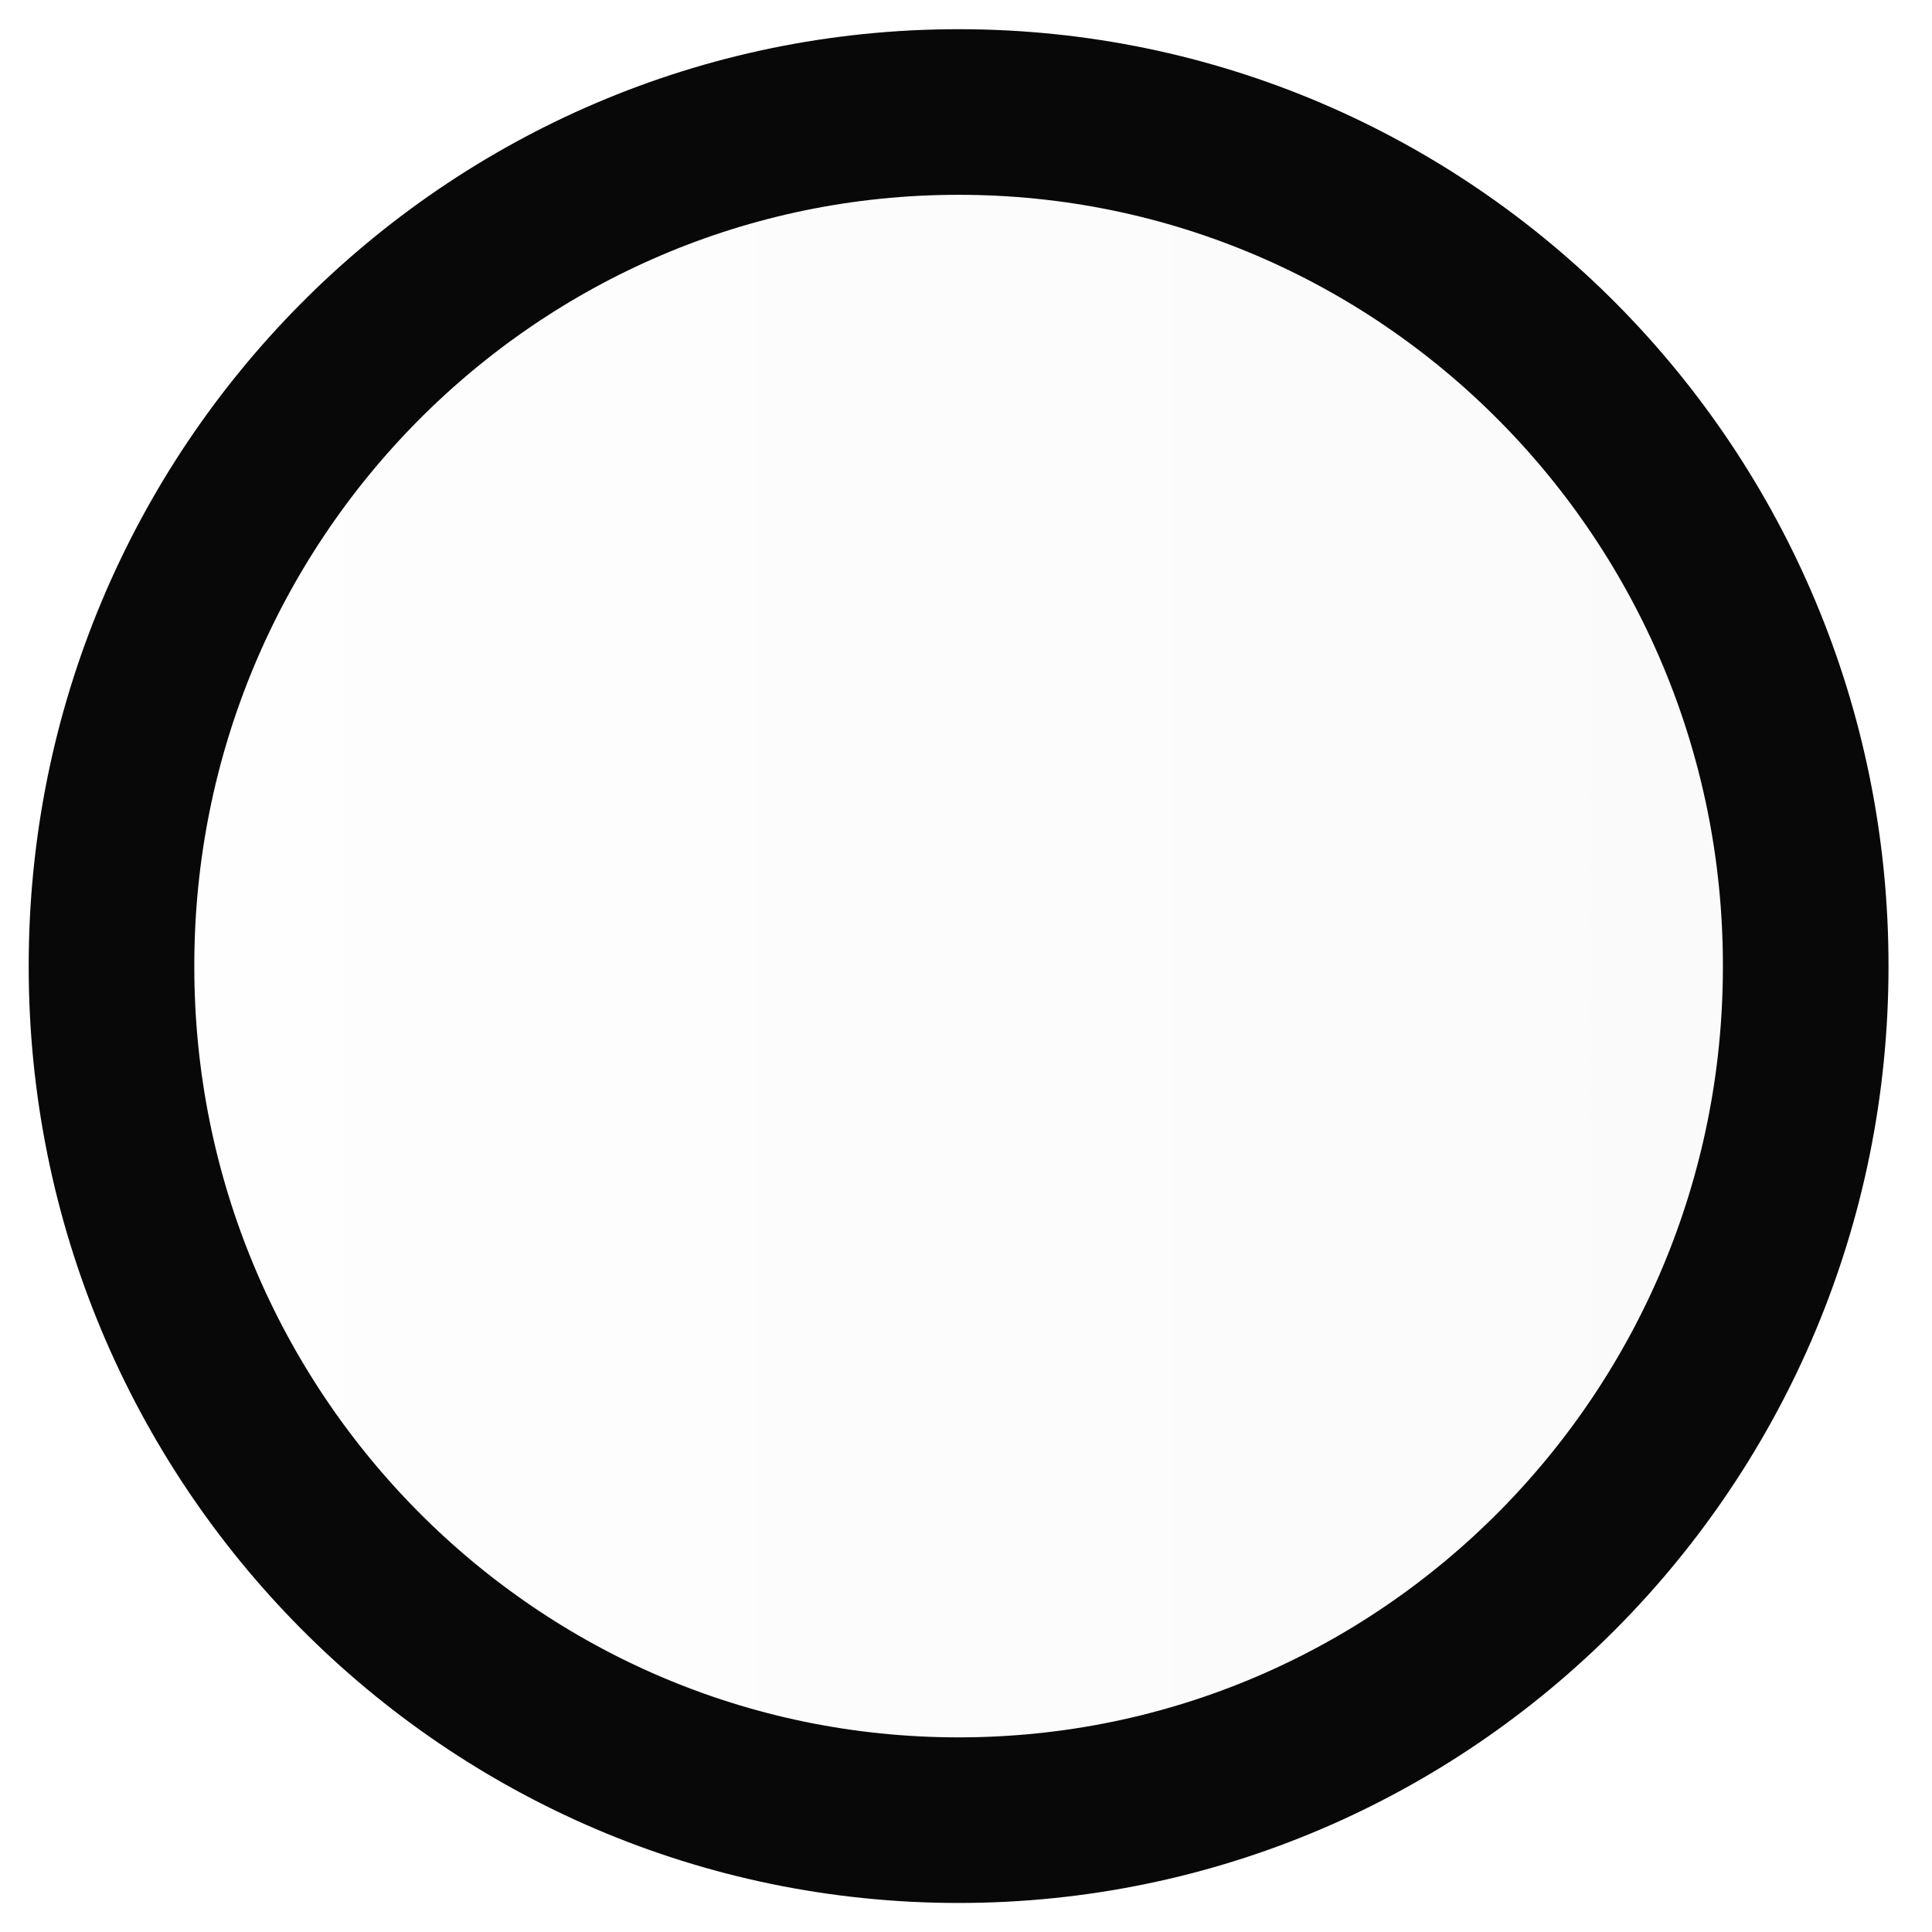
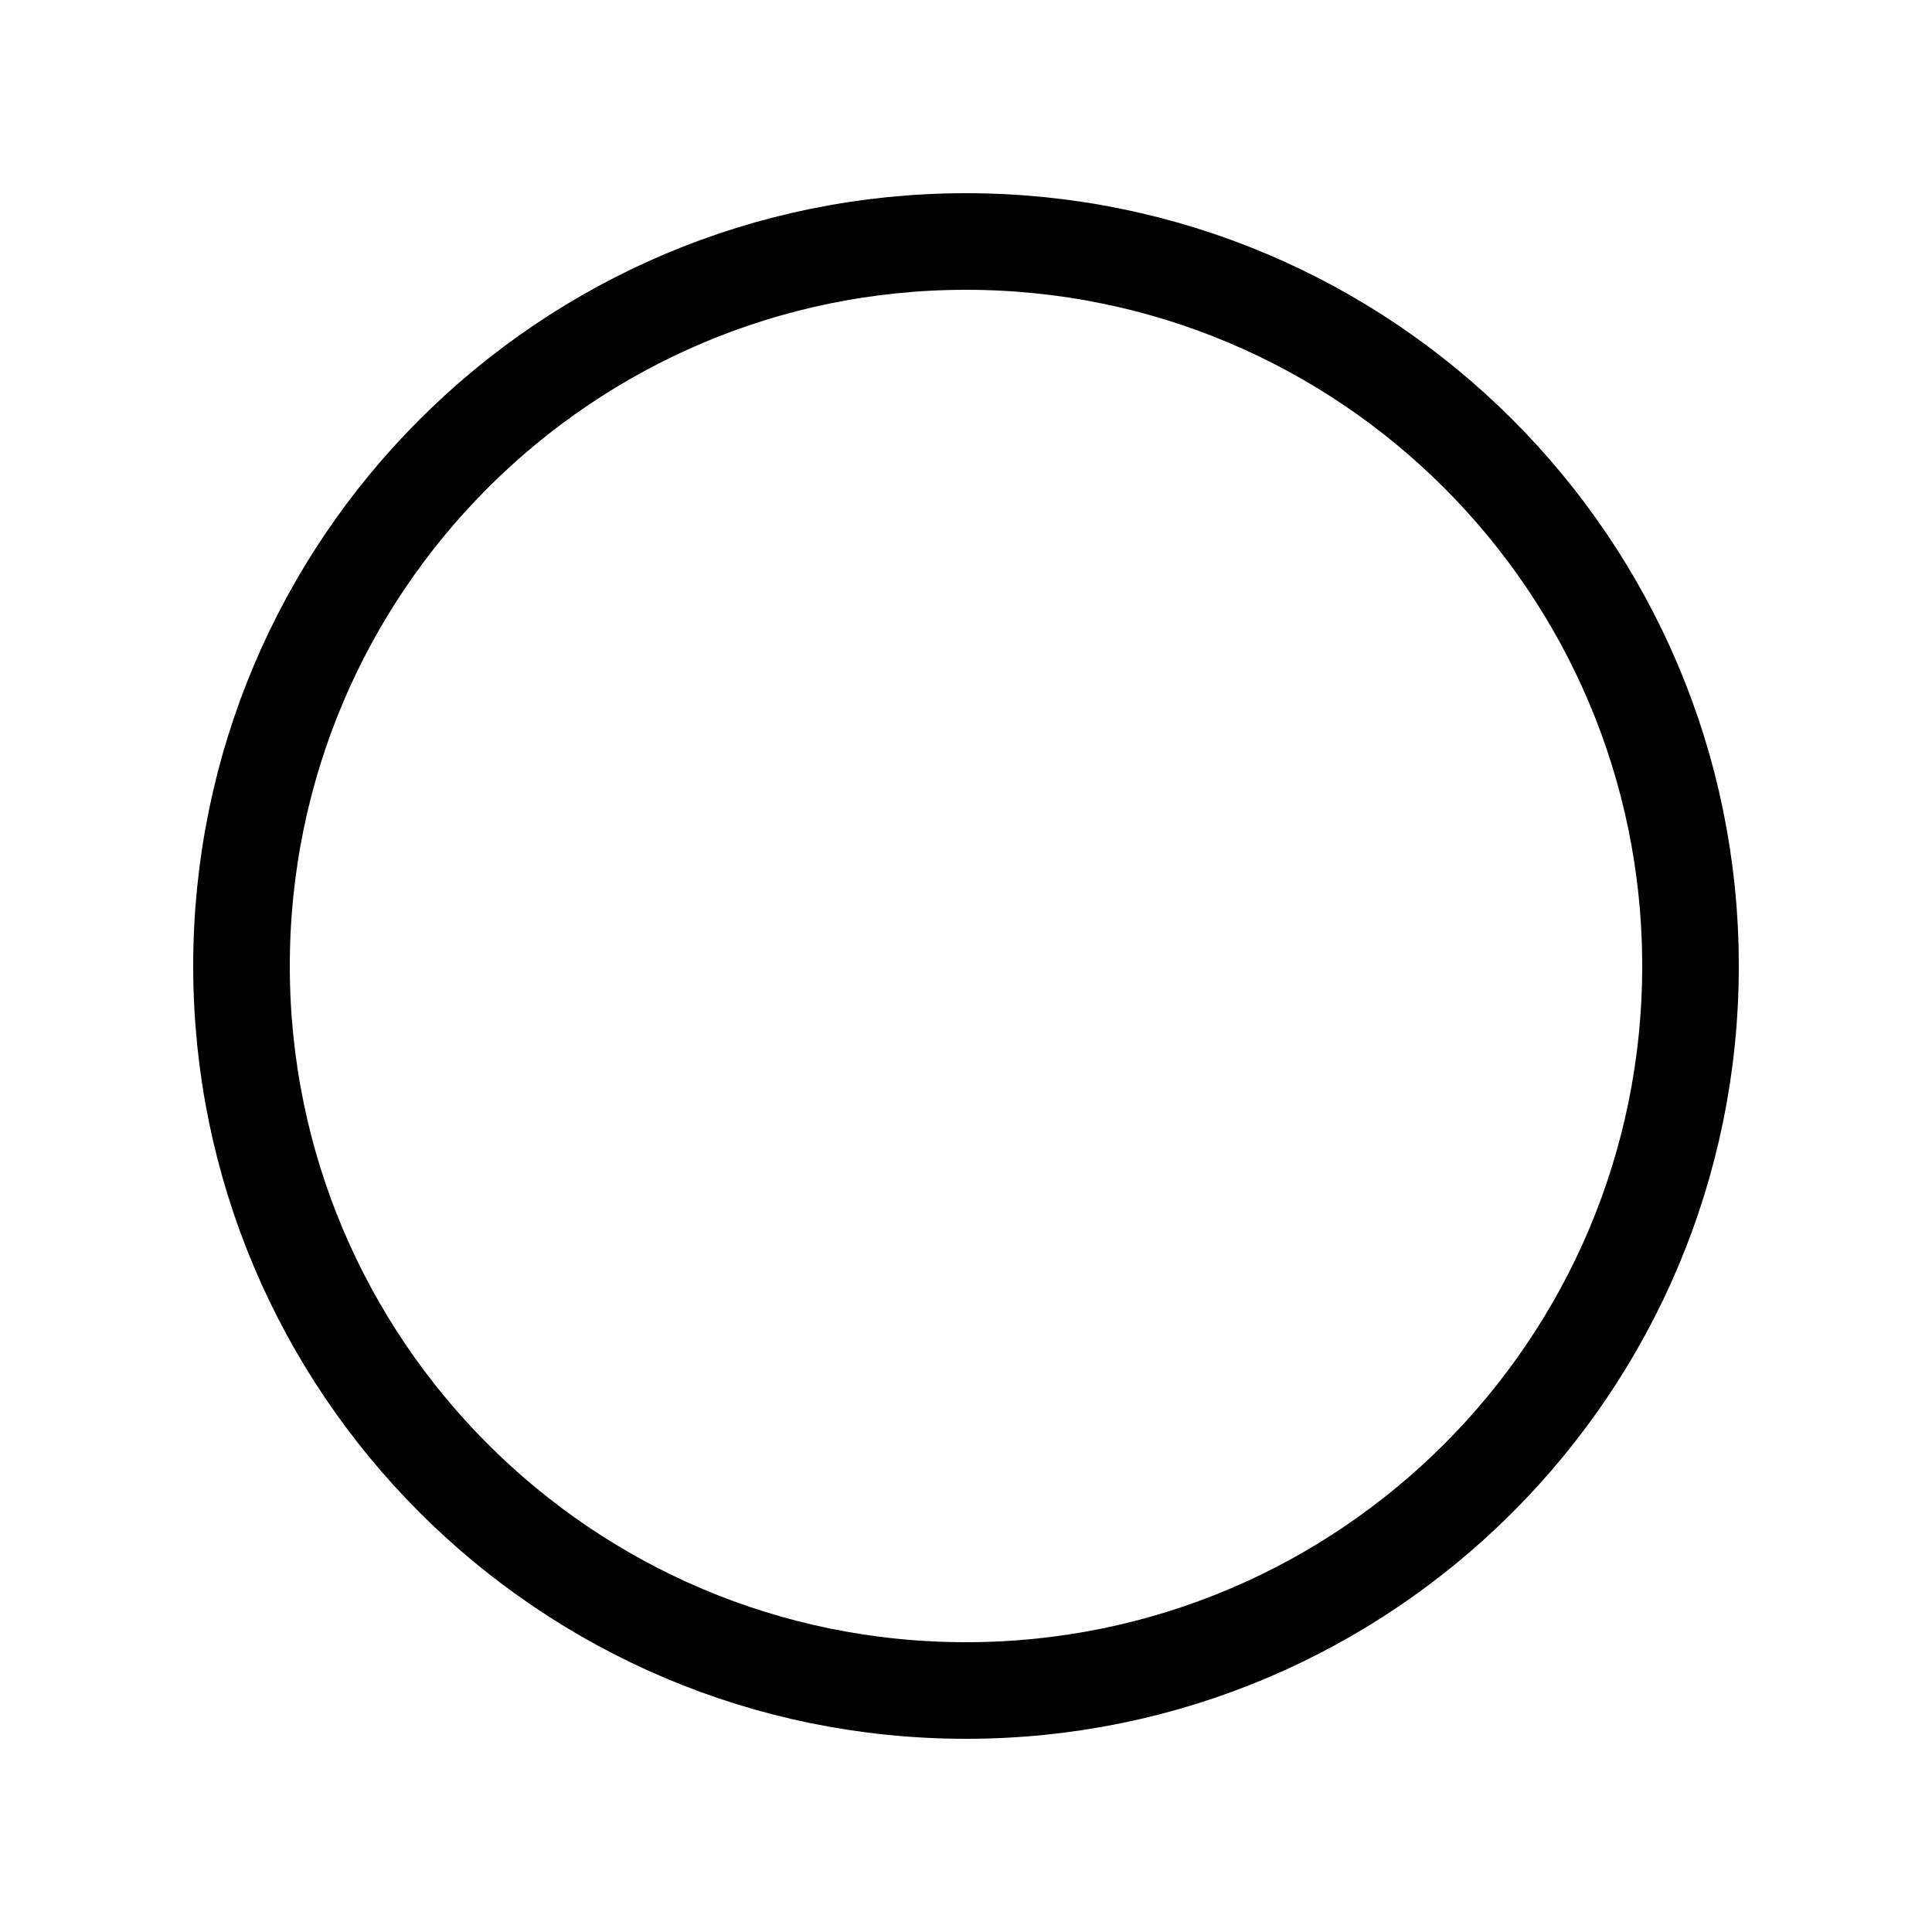
- <svg xmlns="http://www.w3.org/2000/svg" width="35" height="35" viewBox="0 0 35 35" fill="none">
-   <path d="M32.712 17.502C32.718 26.045 25.846 32.974 17.366 32.974C8.886 32.974 2.014 26.045 2.02 17.502C2.014 8.958 8.886 2.029 17.366 2.029C25.846 2.029 32.718 8.958 32.712 17.502Z" fill="url(#paint0_linear_316_323)" stroke="#080808" stroke-width="3" />
-   <defs>
-     <linearGradient id="paint0_linear_316_323" x1="-5.023" y1="17.502" x2="39.976" y2="17.502" gradientUnits="userSpaceOnUse">
-       <stop stop-color="white" />
-       <stop offset="1" stop-color="#F9F9F9" />
-     </linearGradient>
-   </defs>
+ <svg xmlns="http://www.w3.org/2000/svg" width="60" height="60" viewBox="0 0 60 60" fill="none">
+   <path d="M52.5 30C52.5 42.426 42.426 52.5 30 52.5C17.574 52.5 7.5 42.426 7.5 30C7.5 17.574 17.574 7.5 30 7.5C42.426 7.5 52.5 17.574 52.5 30Z" stroke="black" stroke-width="3" stroke-linecap="round" stroke-linejoin="round" />
</svg>
